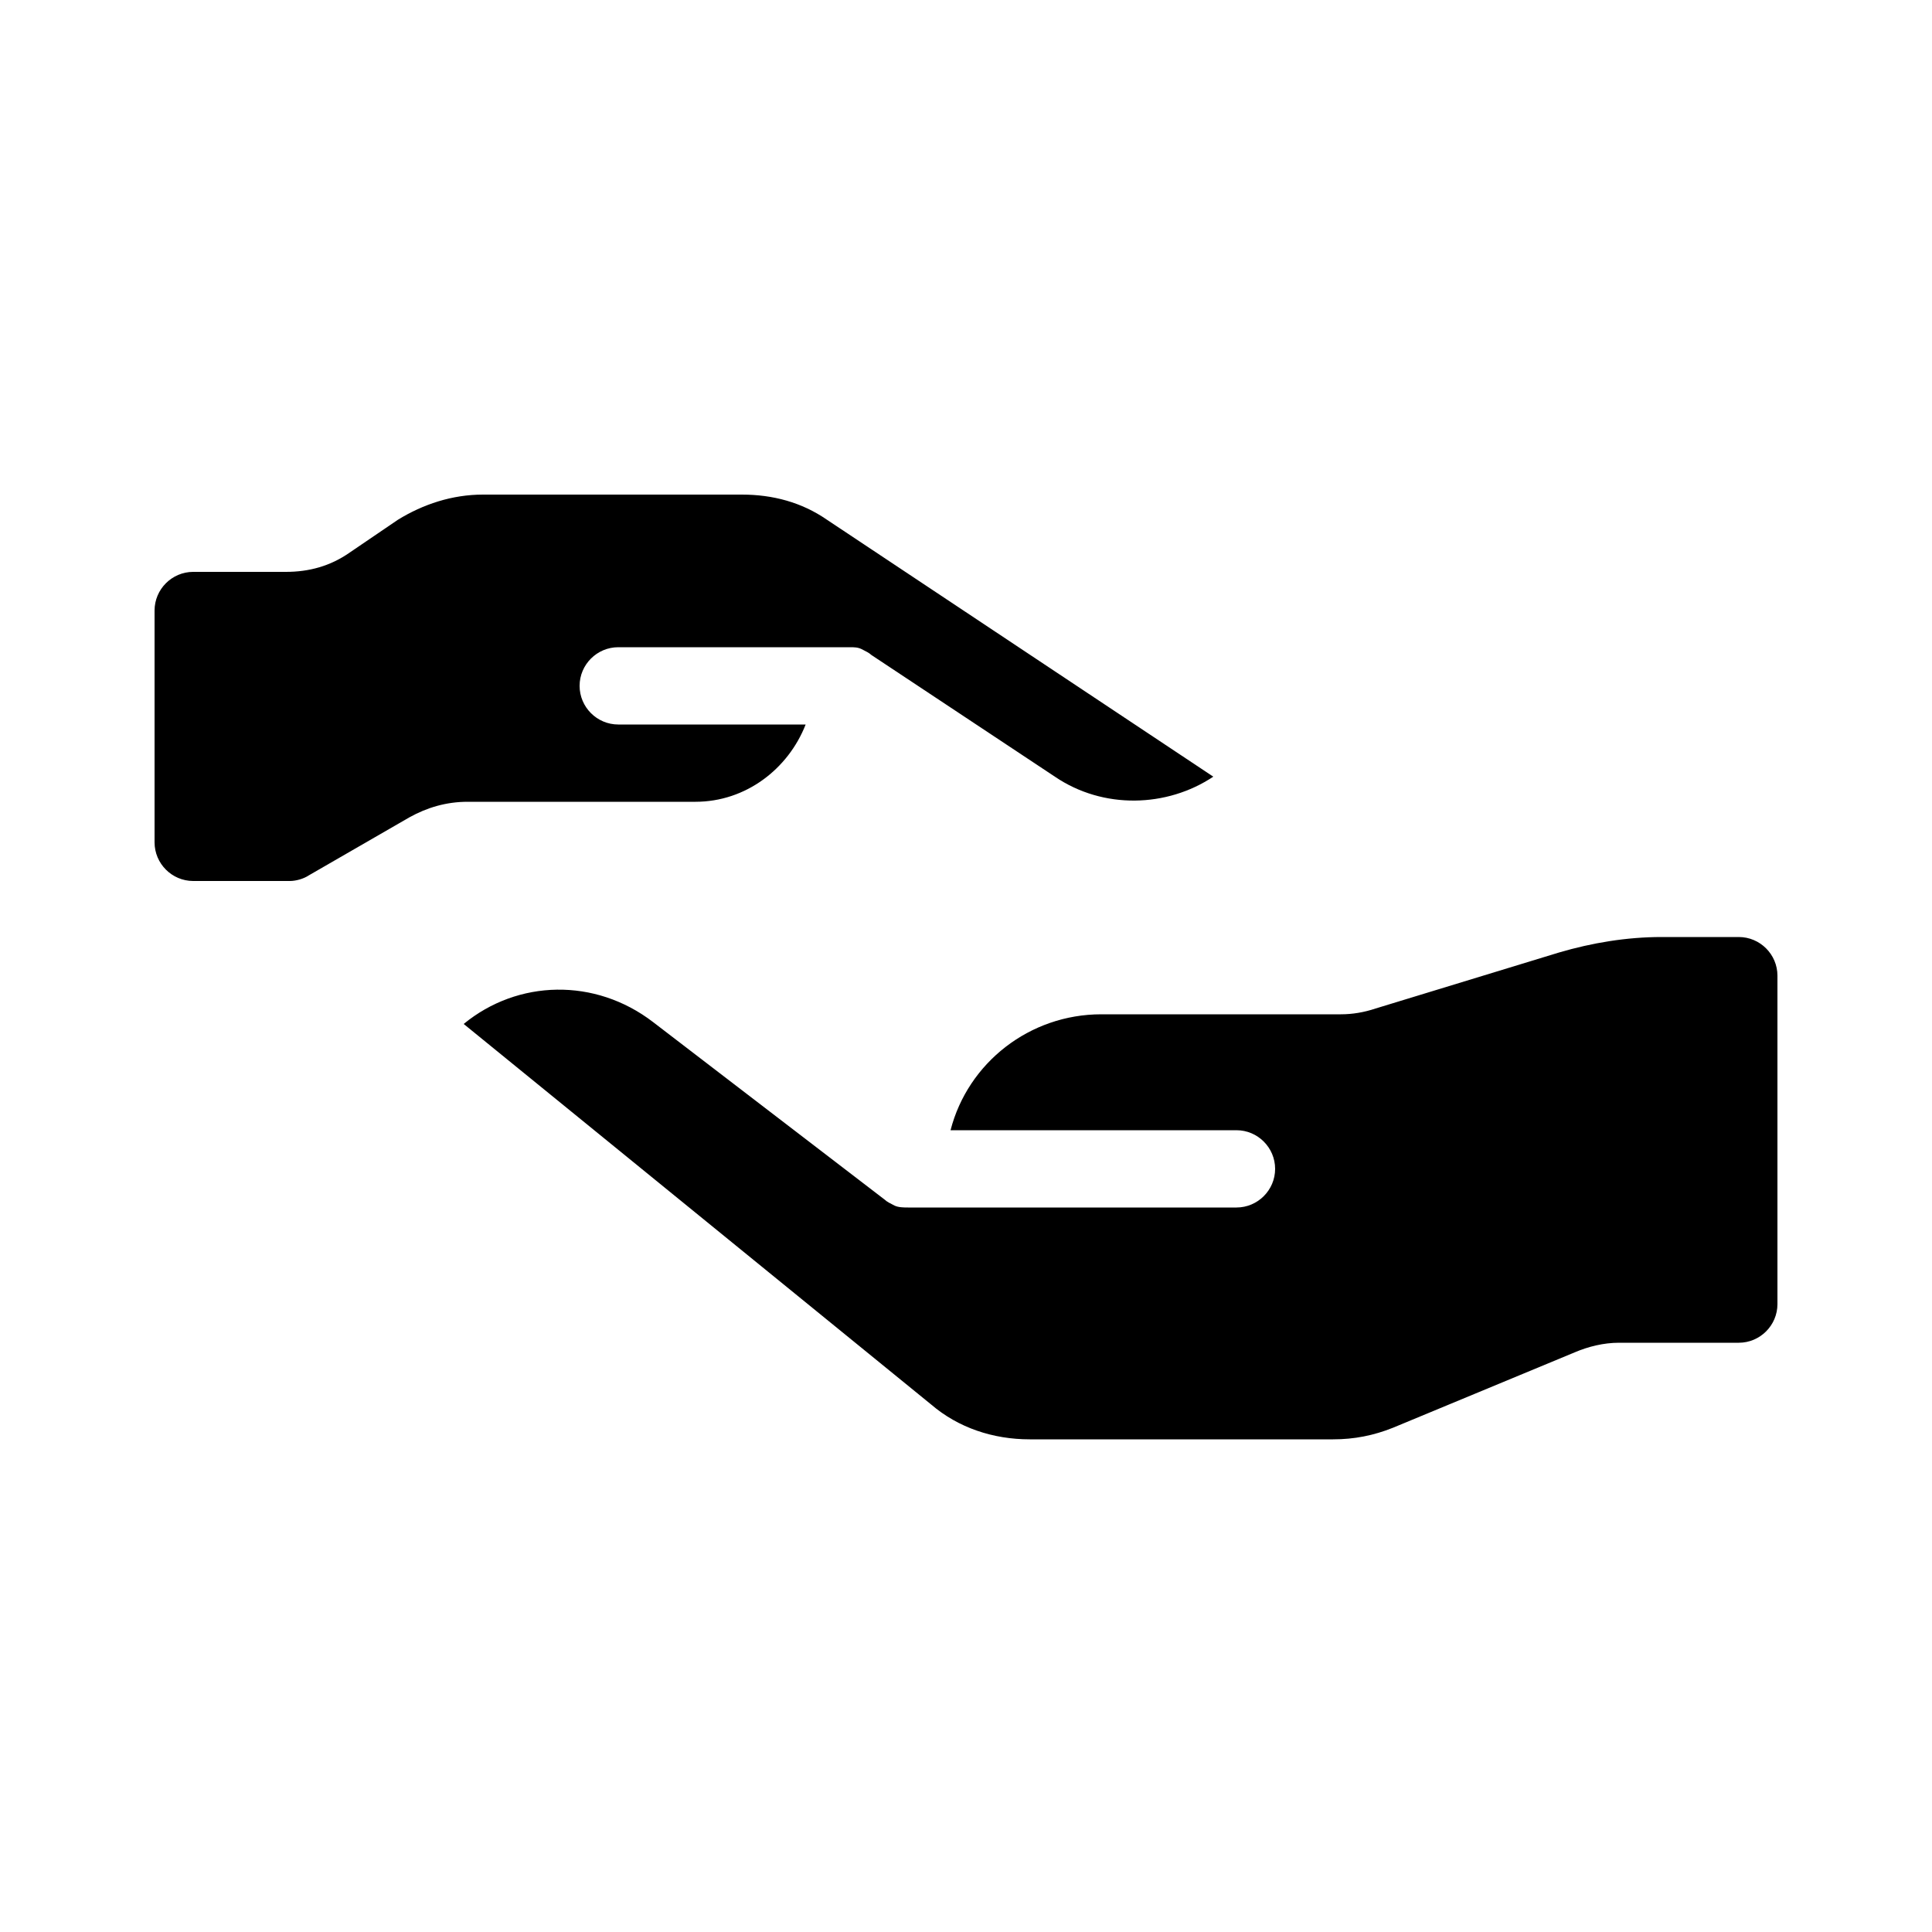
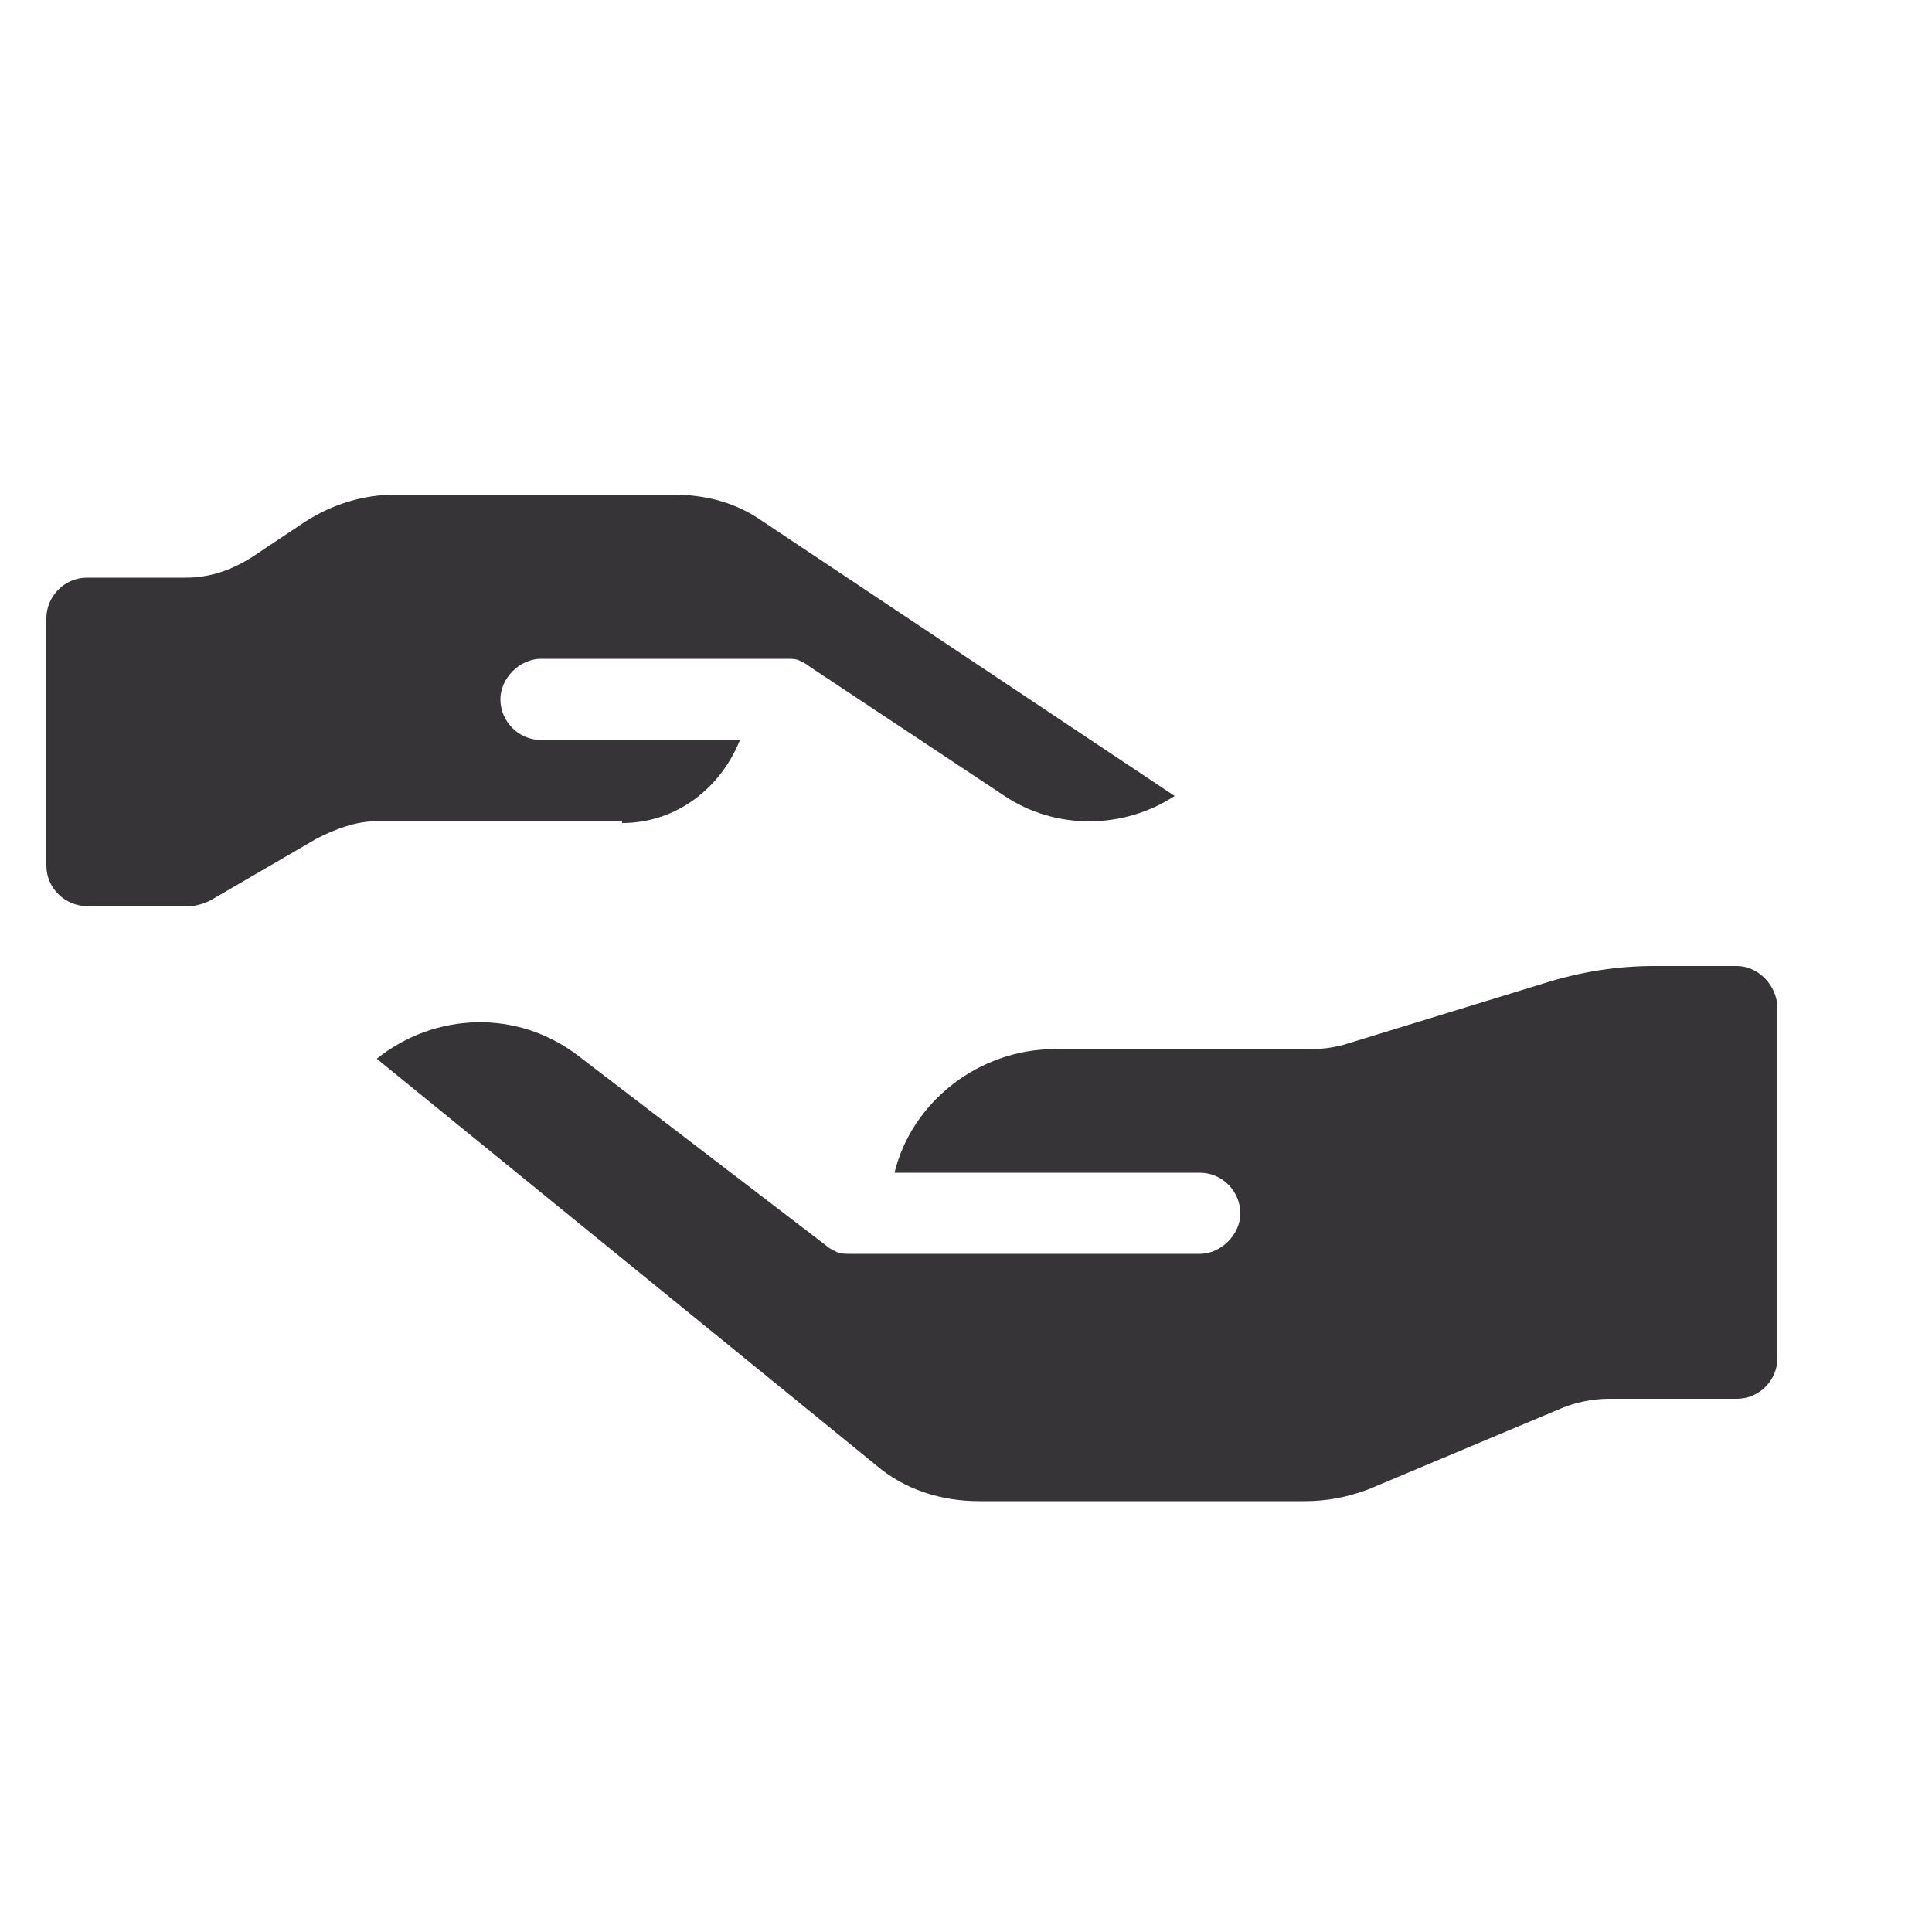
<svg xmlns="http://www.w3.org/2000/svg" version="1.1" id="Layer_1" x="0px" y="0px" viewBox="0 0 100 100" style="enable-background:new 0 0 100 100;" xml:space="preserve">
+   <style type="text/css">
+ 	.st0{fill:#363436;}
+ </style>
  <g>
-     <path d="M90,48.5h-4c-1.8,0-3.6,0.3-5.3,0.8l-9.5,2.9c-0.6,0.2-1.2,0.3-1.8,0.3H57c-3.7,0-6.9,2.5-7.8,6H64c1.1,0,2,0.9,2,2   c0,1.1-0.9,2-2,2H47c-0.2,0-0.5,0-0.7-0.1h0c-0.2-0.1-0.4-0.2-0.5-0.3l-12-9.2c-3-2.3-7-2.2-9.8,0.1l24.2,19.7   c1.4,1.2,3.2,1.8,5.1,1.8H69c1.1,0,2.1-0.2,3.1-0.6l9.4-3.9c0.7-0.3,1.5-0.5,2.3-0.5H90c1.1,0,2-0.9,2-2v-17   C92,49.4,91.1,48.5,90,48.5z" />
-     <path d="M36,41.5c2.6,0,4.8-1.7,5.7-4H32c-1.1,0-2-0.9-2-2c0-1.1,0.9-2,2-2h12c0.2,0,0.4,0,0.6,0.1c0.2,0.1,0.4,0.2,0.5,0.3   l9.5,6.3c2.5,1.7,5.8,1.6,8.2,0l-20-13.3c-1.3-0.9-2.8-1.3-4.4-1.3H25c-1.6,0-3.1,0.5-4.4,1.3l-2.5,1.7c-1,0.7-2.1,1-3.3,1H10   c-1.1,0-2,0.9-2,2v12c0,1.1,0.9,2,2,2H15c0.3,0,0.7-0.1,1-0.3l5.2-3c0.9-0.5,1.9-0.8,3-0.8H36z" />
+     <path class="st0" d="M89.9,50h-4.3c-1.9,0-3.8,0.3-5.7,0.9L69.8,54c-0.6,0.2-1.3,0.3-1.9,0.3H54.6c-3.9,0-7.4,2.7-8.3,6.4h15.8   c1.2,0,2.1,1,2.1,2.1s-1,2.1-2.1,2.1H44c-0.2,0-0.5,0-0.7-0.1l0,0c-0.2-0.1-0.4-0.2-0.5-0.3l-12.8-9.8c-3.2-2.5-7.5-2.3-10.5,0.1   l25.8,21c1.5,1.3,3.4,1.9,5.4,1.9h16.8c1.2,0,2.2-0.2,3.3-0.6l10-4.2c0.7-0.3,1.6-0.5,2.5-0.5h6.6c1.2,0,2.1-1,2.1-2.1V52.2   C92,51,91,50,89.9,50z" />
+     <path class="st0" d="M32.2,42.6c2.8,0,5.1-1.8,6.1-4.3H28c-1.2,0-2.1-1-2.1-2.1s1-2.1,2.1-2.1h12.8c0.2,0,0.4,0,0.6,0.1   c0.2,0.1,0.4,0.2,0.5,0.3l10.1,6.7c2.7,1.8,6.2,1.7,8.8,0L39.5,27c-1.4-1-3-1.4-4.7-1.4H20.5c-1.7,0-3.3,0.5-4.7,1.4l-2.7,1.8   c-1.1,0.7-2.2,1.1-3.5,1.1H4.5c-1.2,0-2.1,1-2.1,2.1v12.8c0,1.2,1,2.1,2.1,2.1h5.3c0.3,0,0.7-0.1,1.1-0.3l5.5-3.2   c1-0.5,2-0.9,3.2-0.9H32.2z" />
  </g>
</svg>
